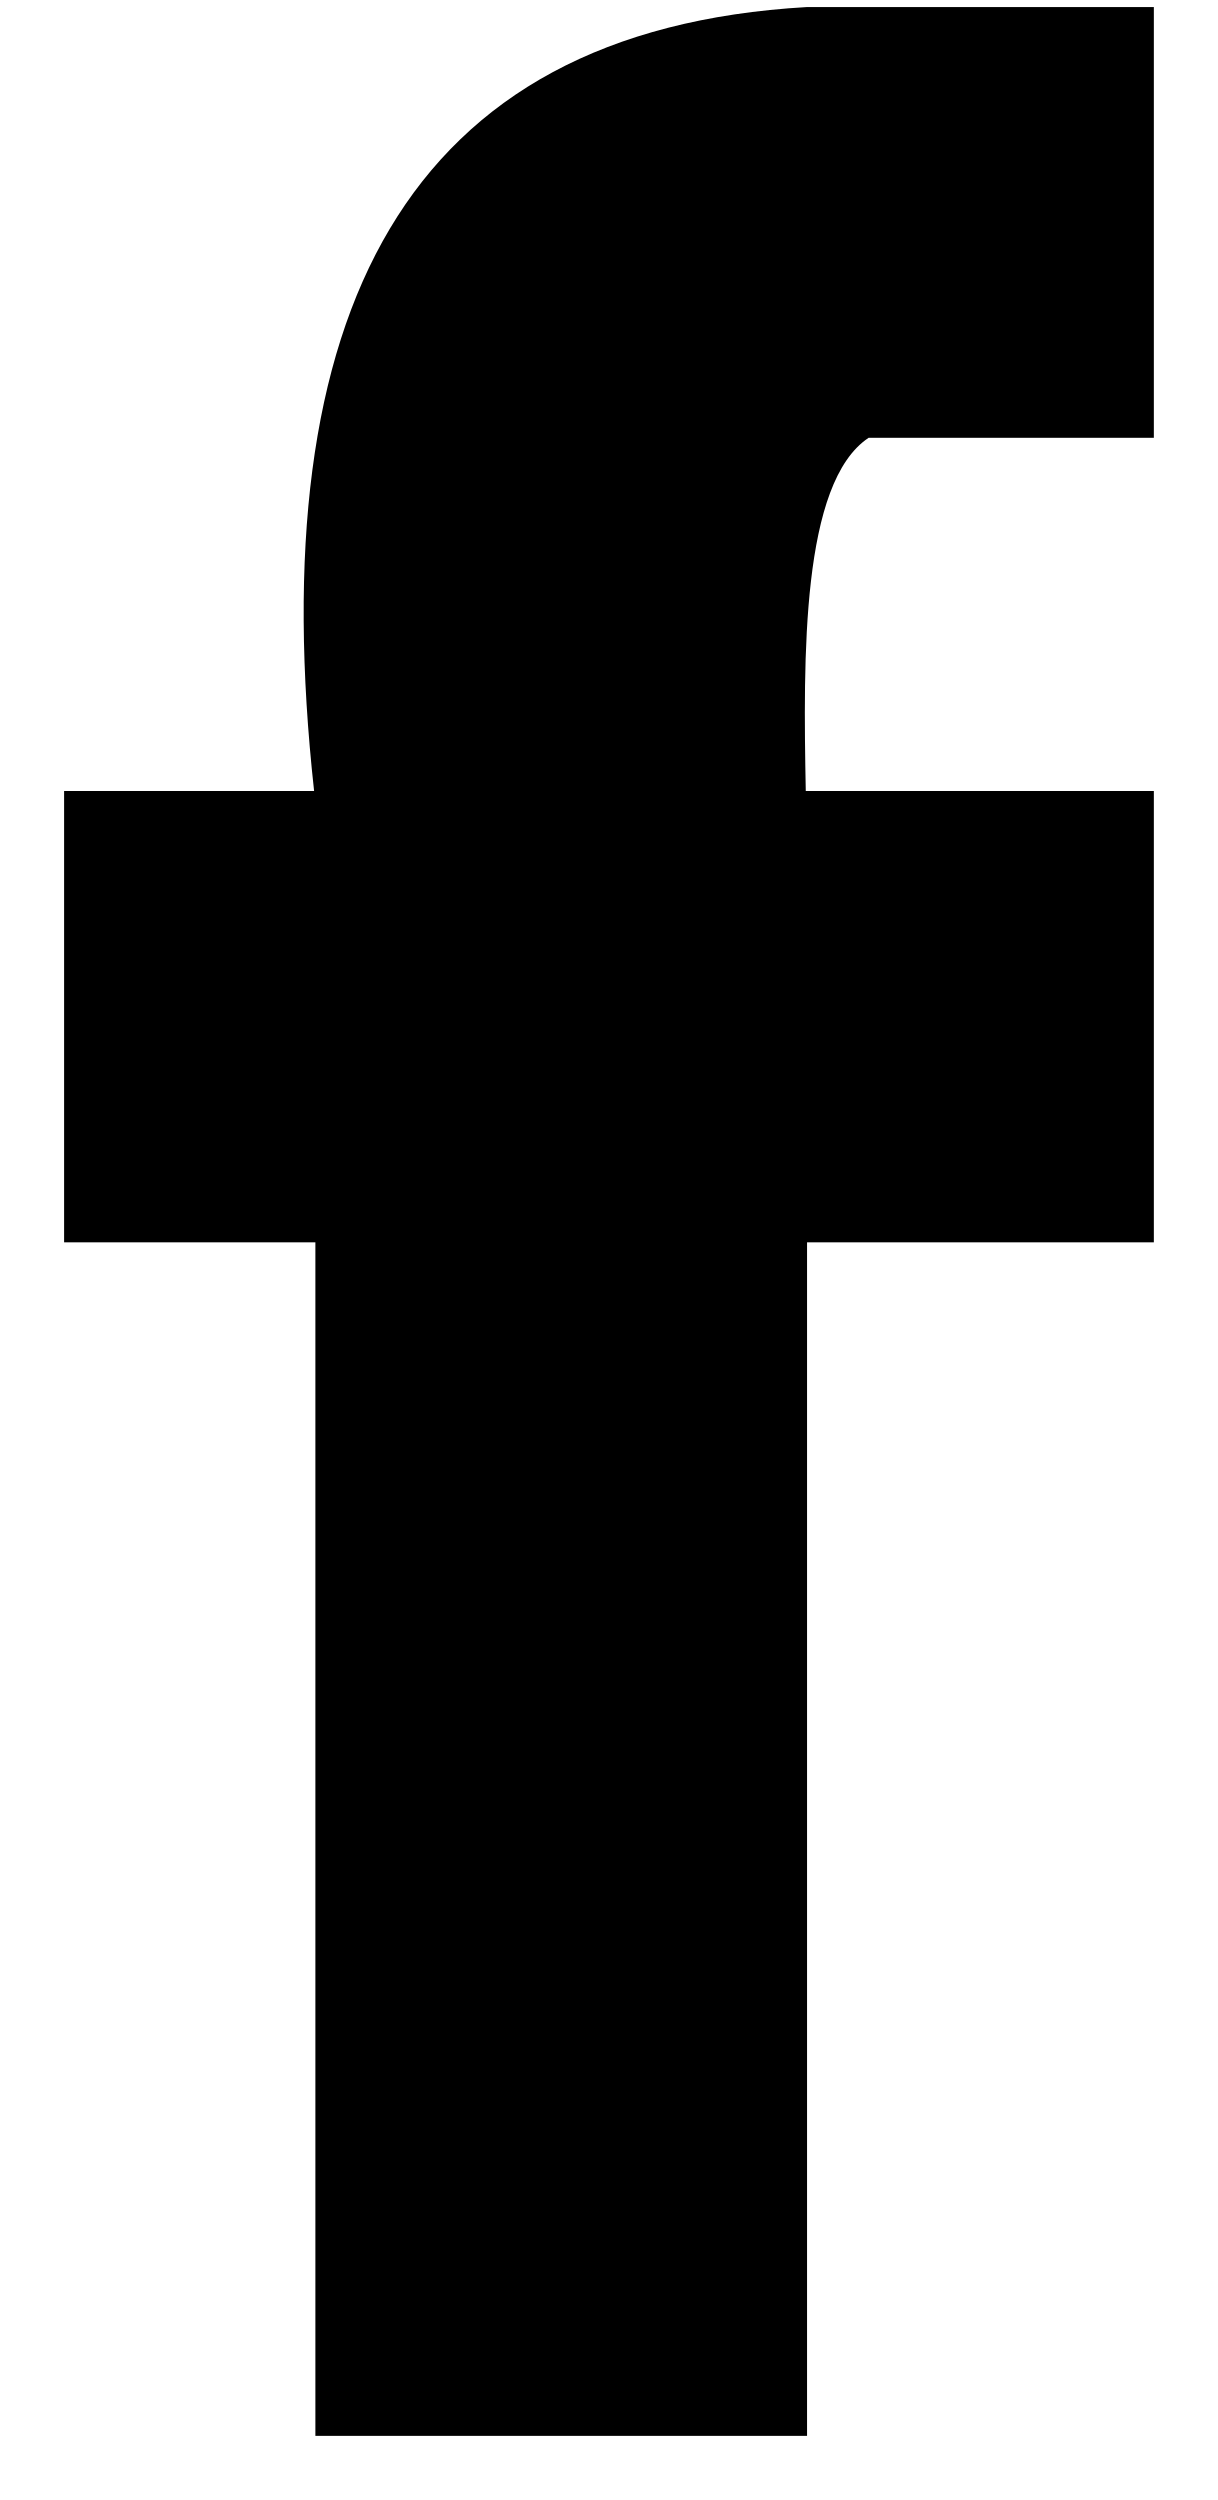
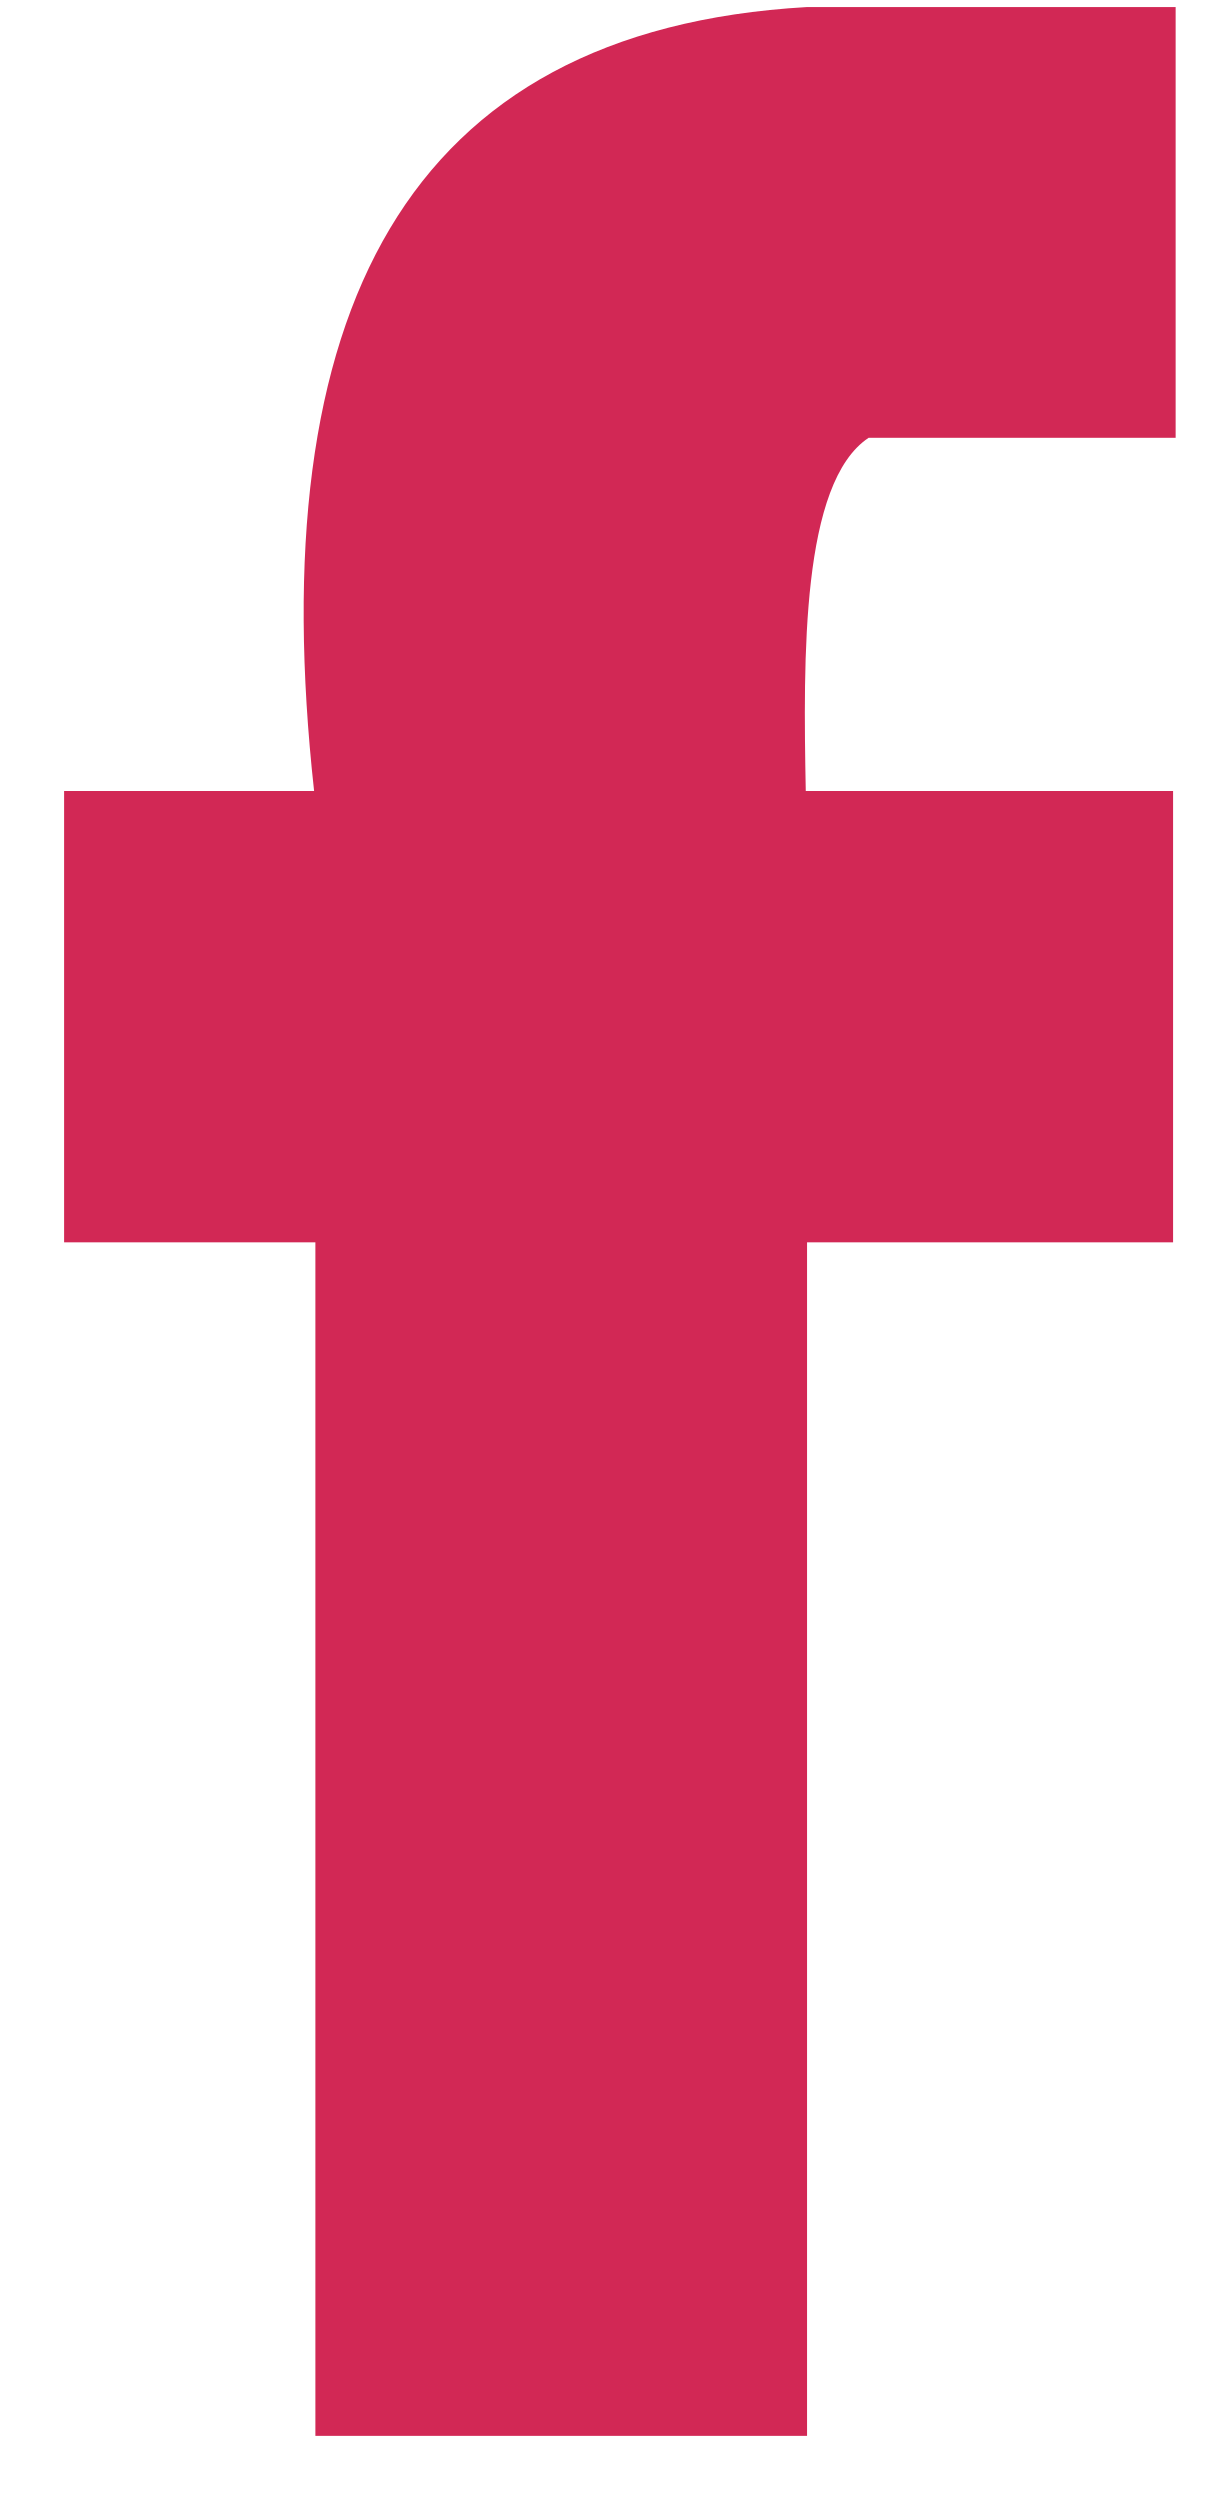
- <svg xmlns="http://www.w3.org/2000/svg" width="19" height="39">
+ <svg xmlns="http://www.w3.org/2000/svg" viewBox="0 0 19 39" fill="#D22855" width="19" height="39">
  <defs>
-     <clipPath id="cp1">
-       <path d="M1 0h17v38H1z" />
-     </clipPath>
+     <path d="M1 0h17v38H1z" />
  </defs>
-   <style />
-   <g id="Page 1" clip-path="url(#cp1)">
-     <path id="Path 1" d="M13.55 6.83h4.79V.11h-5.75C6.31.47 4.08 4.89 4.9 12.34H1v7.04h3.92V38h7.67V19.38h5.71v-7.04h-5.73c-.04-2.09-.07-4.81.98-5.51z" />
-   </g>
+   <path id="Path 1" d="M13.55 6.83h4.79V.11h-5.75C6.31.47 4.08 4.89 4.9 12.34H1v7.04h3.92V38h7.67V19.38h5.71v-7.04h-5.73c-.04-2.09-.07-4.81.98-5.51z" />
</svg>
